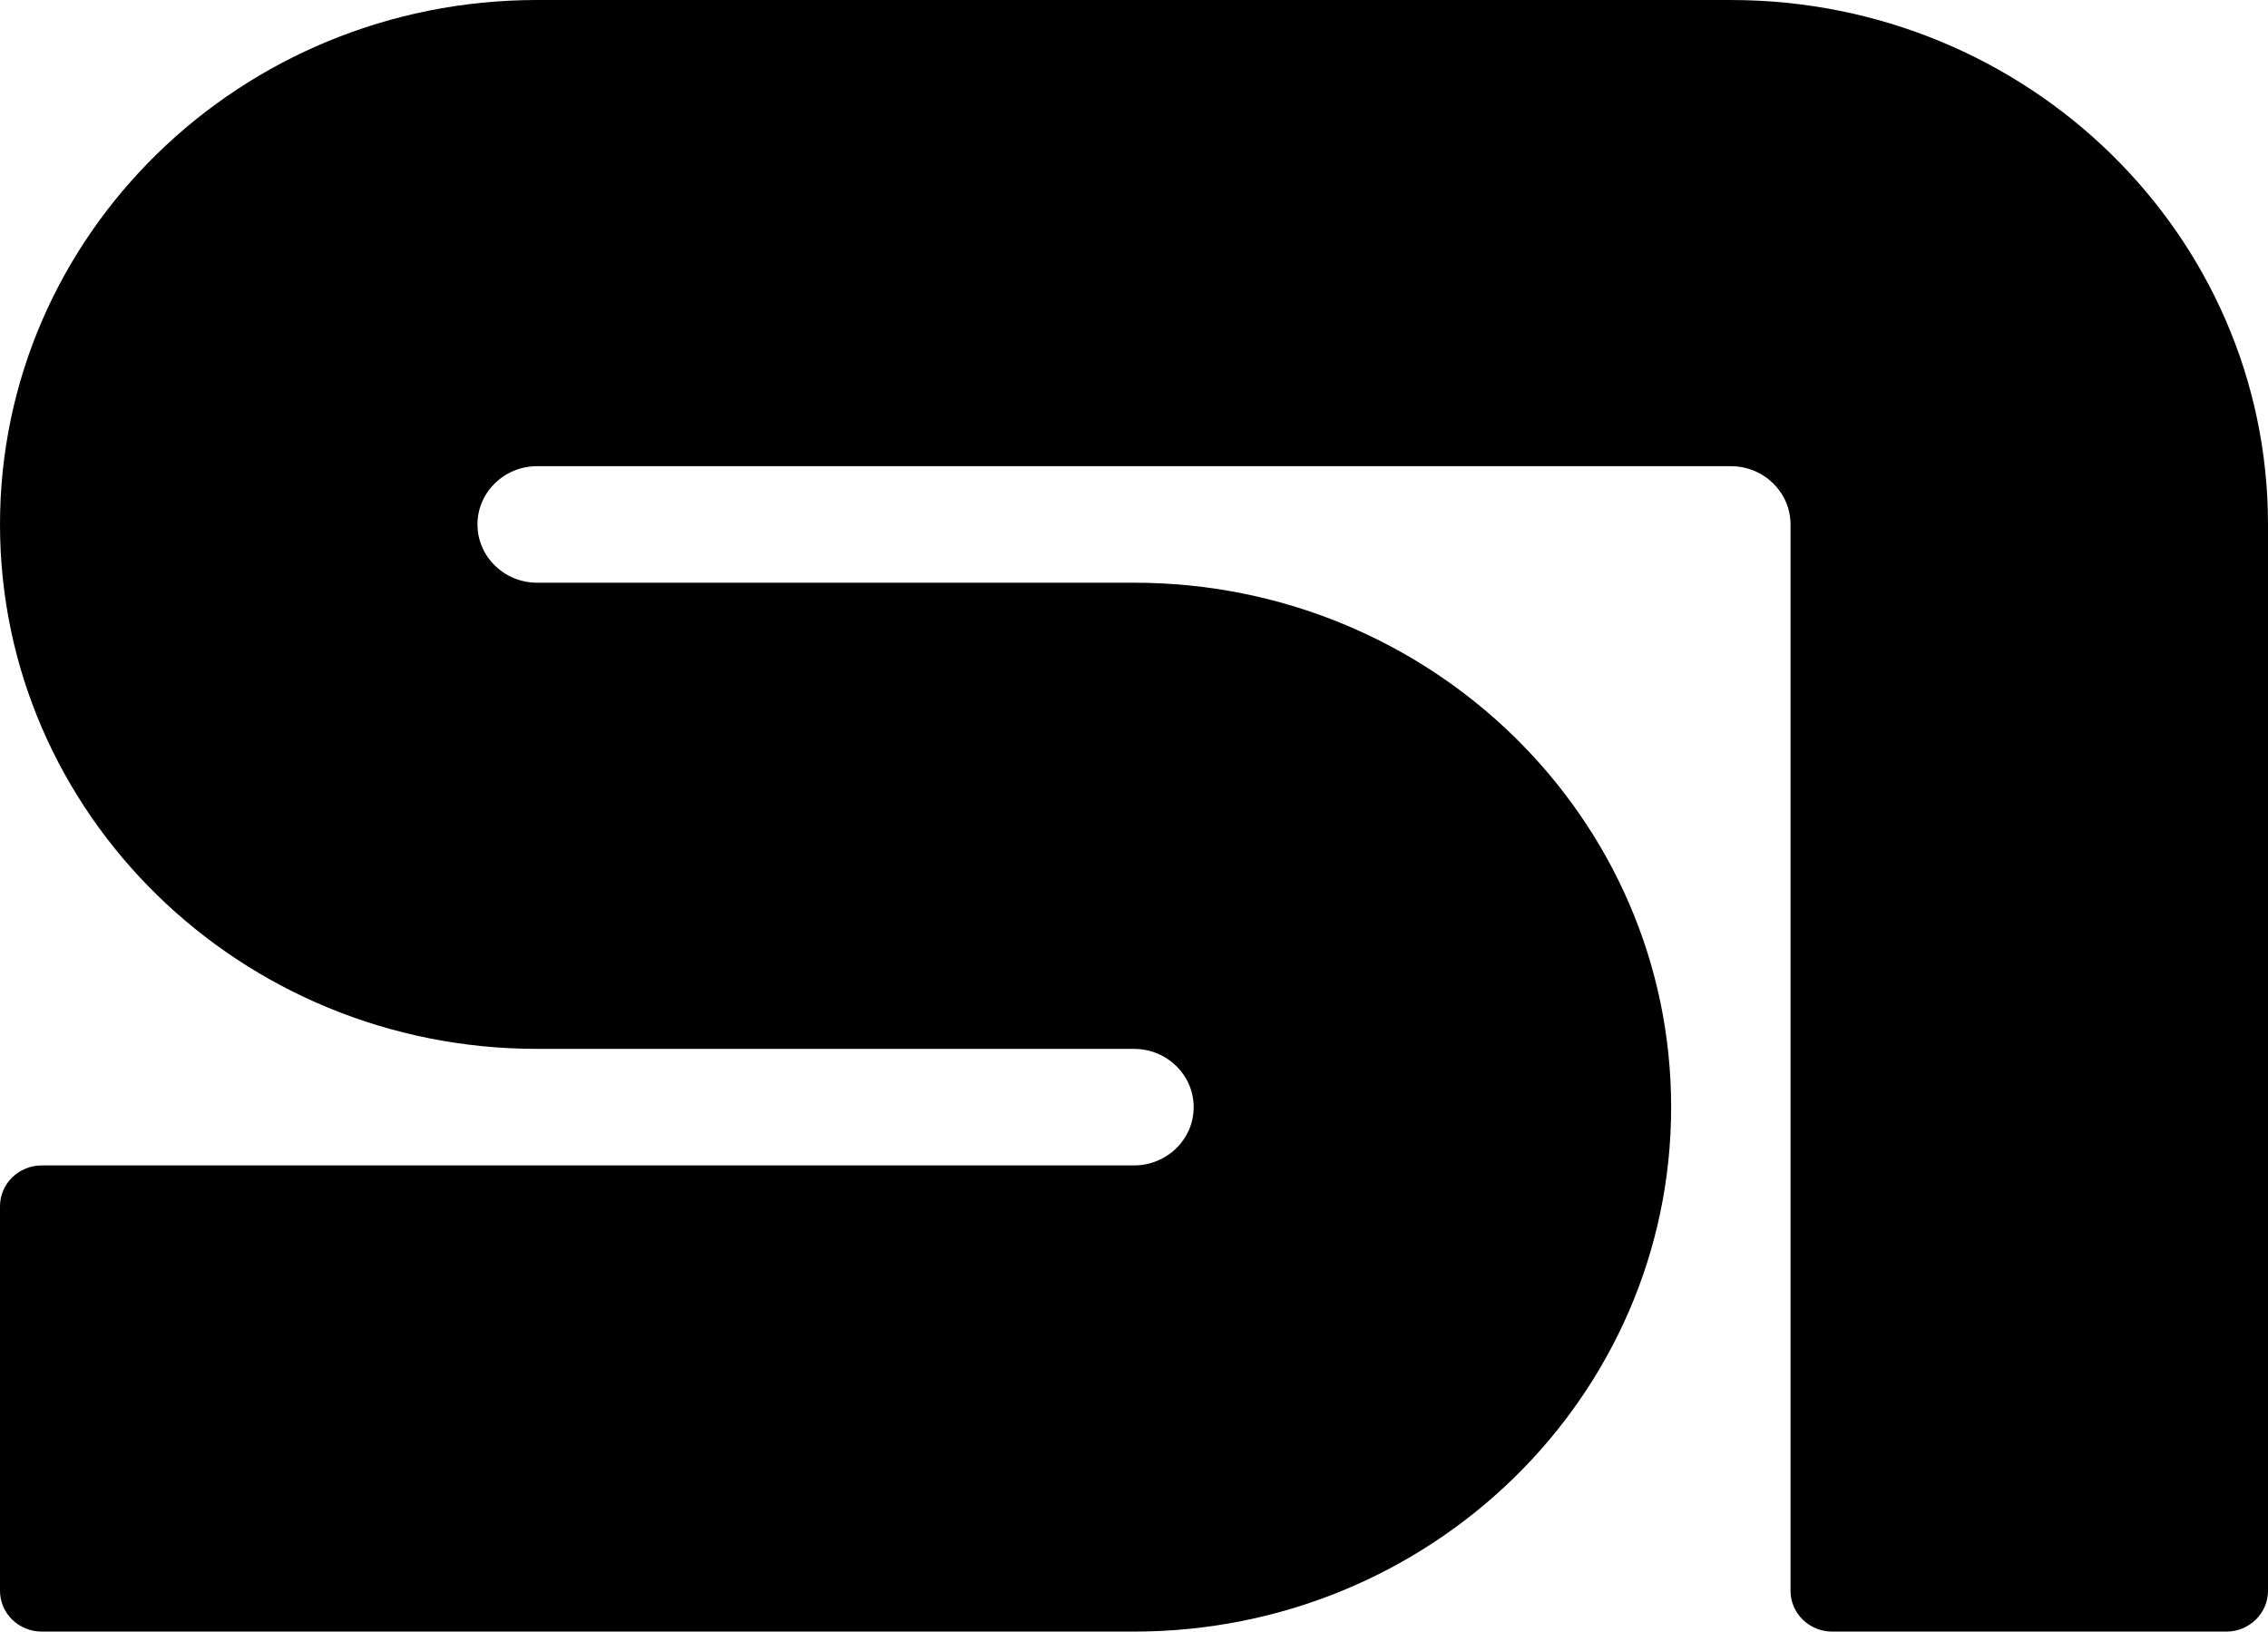
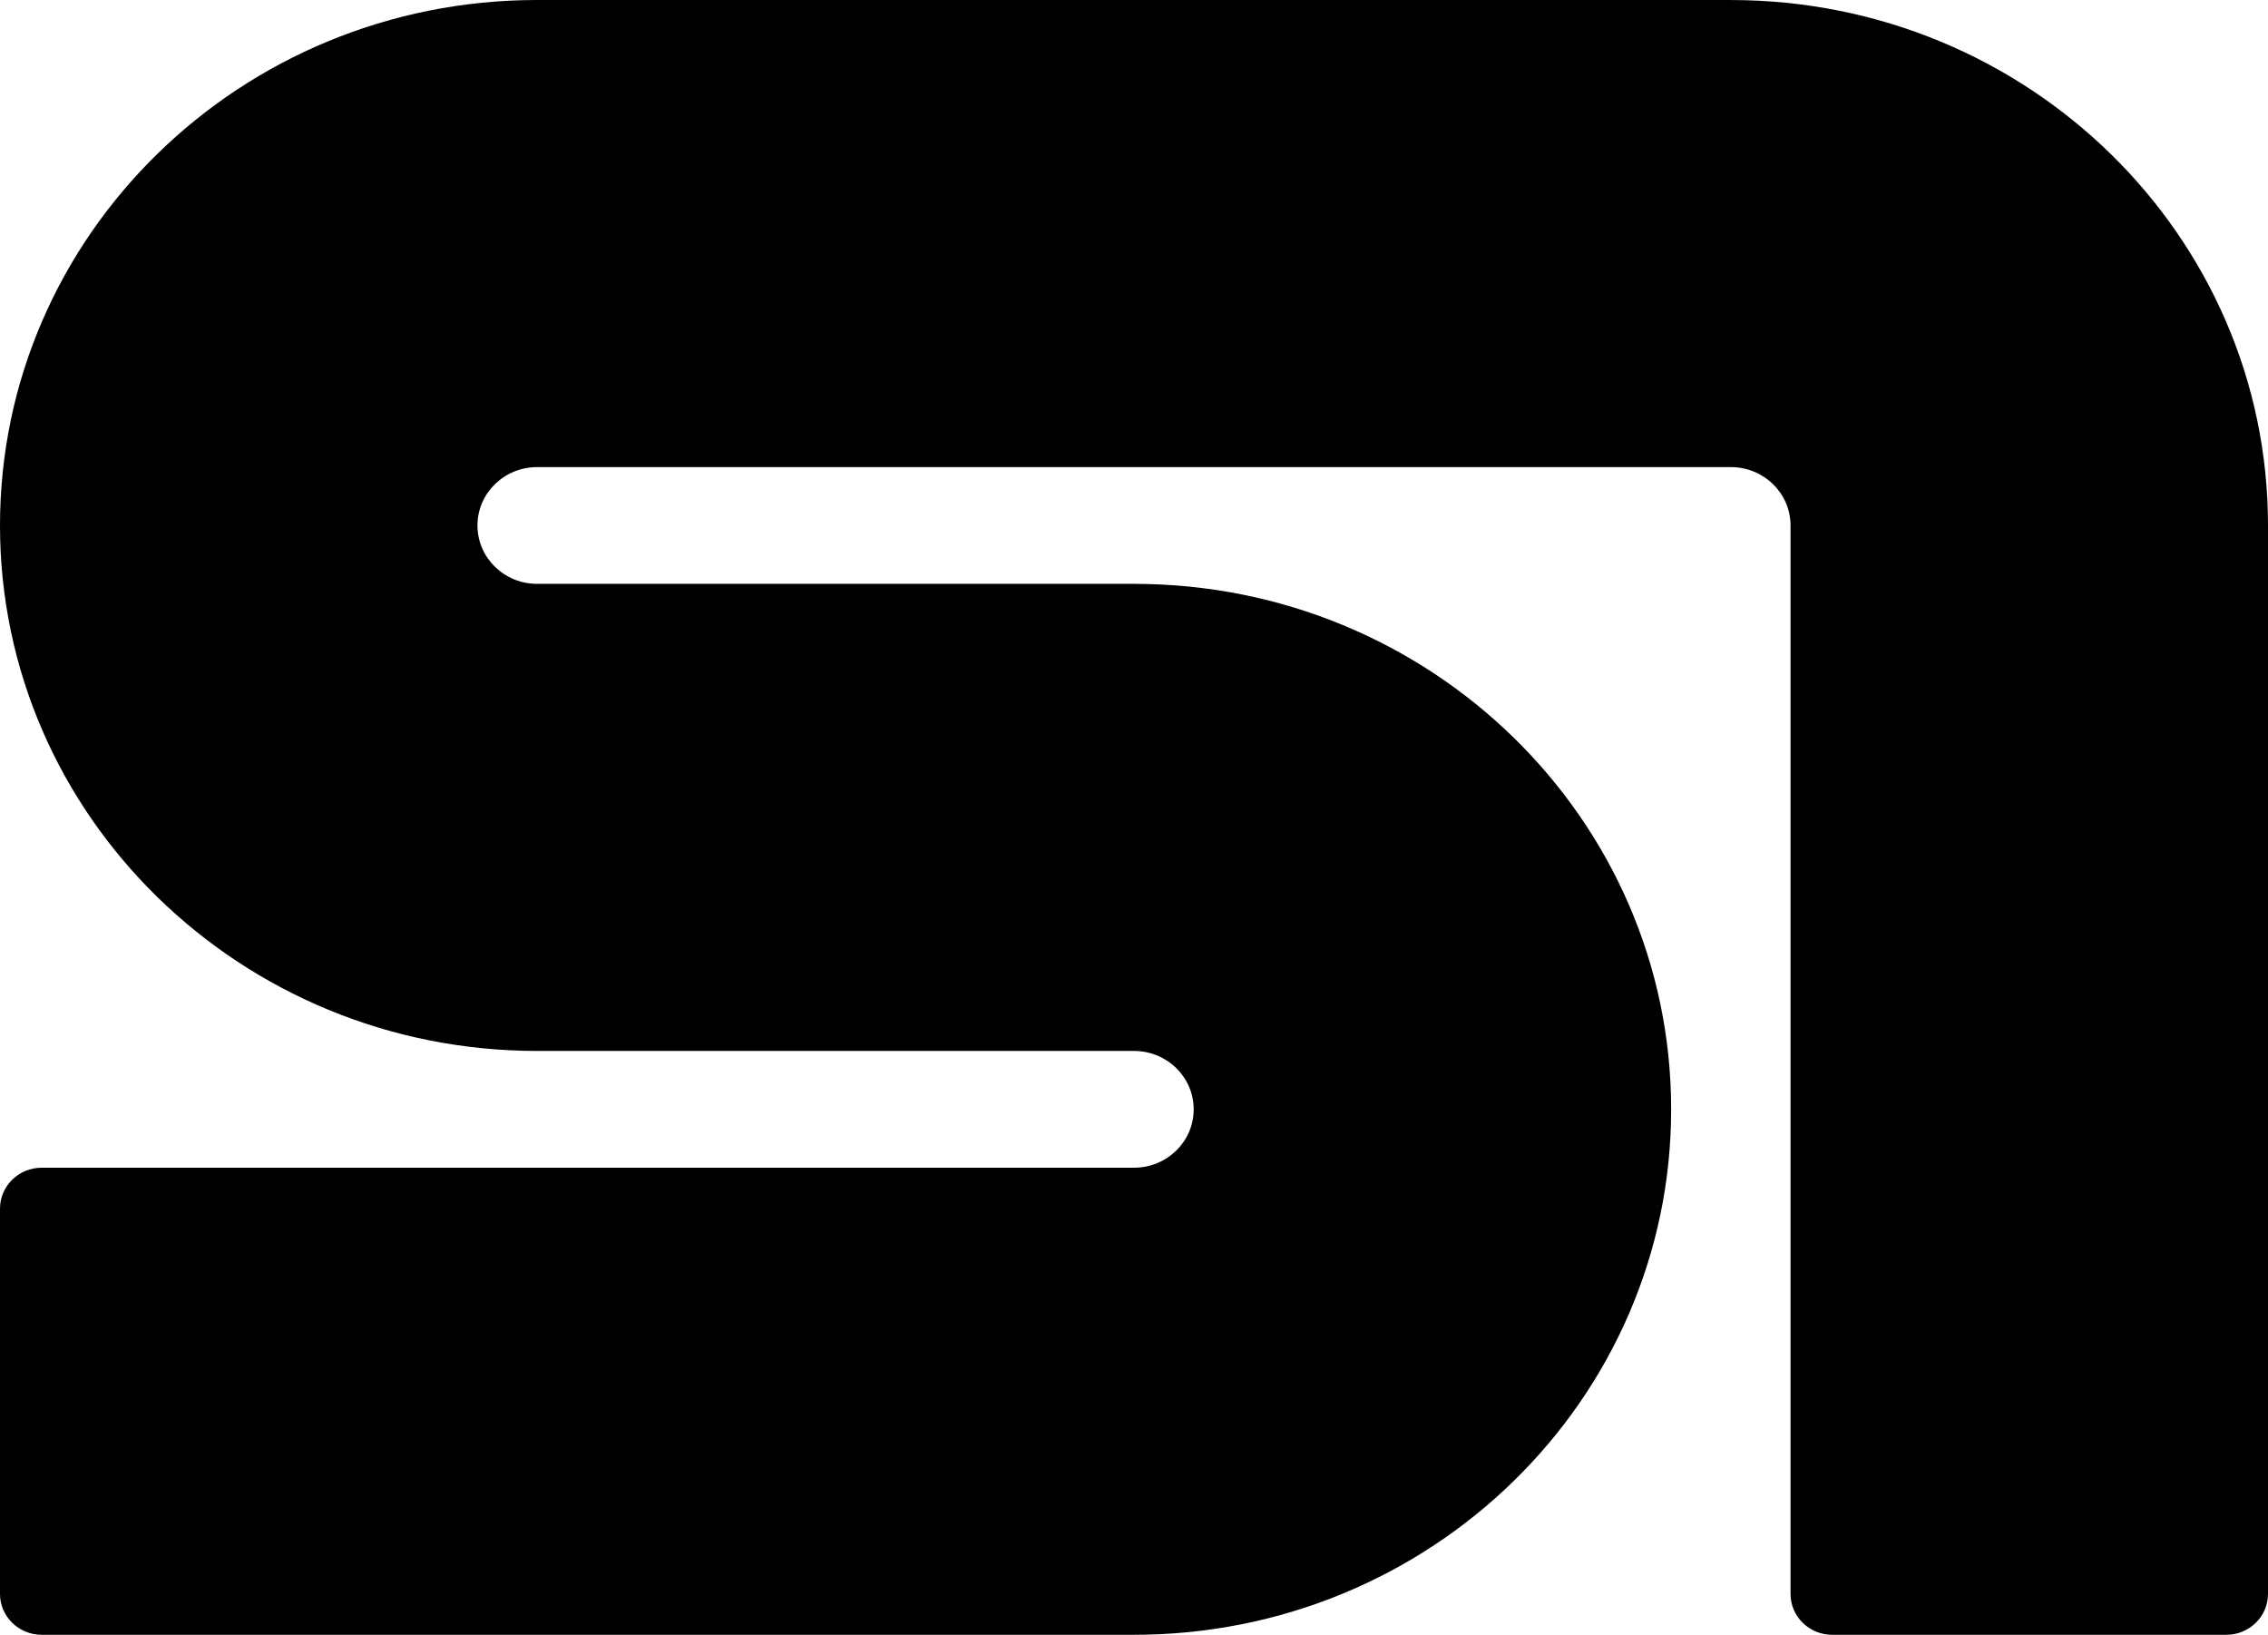
- <svg xmlns="http://www.w3.org/2000/svg" width="556" height="400" viewBox="0 0 556 400" fill="black">
-   <path d="M131.683 0C58.957 0 0 57.563 0 128.57C0 199.578 58.957 257.141 131.683 257.141H277.998C286.079 257.141 292.629 263.537 292.629 271.426C292.629 279.316 286.079 285.712 277.998 285.712H10.242C4.586 285.712 0 290.189 0 295.712V389.997C0 395.52 4.586 399.997 10.242 399.997H277.998C350.725 399.997 409.681 342.434 409.681 271.426C409.681 200.419 350.725 142.856 277.998 142.856H131.683C123.603 142.856 117.052 136.46 117.052 128.57C117.052 120.681 123.603 114.285 131.683 114.285H379.797C380.005 114.287 380.213 114.288 380.422 114.288H424.317C432.397 114.288 438.948 120.684 438.948 128.574V390C438.948 395.523 443.534 400 449.19 400H545.758C551.415 400 556 395.523 556 390V128.574C556 57.566 497.043 0.003 424.317 0.003H409.681V0H131.683Z" fill="black" />
+ <svg xmlns="http://www.w3.org/2000/svg" viewBox="0 0 111 80" width="111" height="80" fill="none">
+   <g transform="translate(0, 0) scale(1)">
+     <path d="M26.289 0C11.77 0 0 11.513 0 25.714C0 39.915 11.77 51.428 26.289 51.428H55.5C57.113 51.428 58.421 52.707 58.421 54.285C58.421 55.863 57.113 57.142 55.5 57.142H2.045C0.915 57.142 0 58.038 0 59.142V77.999C0 79.104 0.915 79.999 2.045 79.999H55.5C70.019 79.999 81.789 68.487 81.789 54.285C81.789 40.084 70.019 28.571 55.5 28.571H26.289C24.676 28.571 23.368 27.292 23.368 25.714C23.368 24.136 24.676 22.857 26.289 22.857H75.823C75.864 22.857 75.906 22.858 75.948 22.858H84.711C86.324 22.858 87.632 24.137 87.632 25.715V78C87.632 79.105 88.547 80 89.677 80H108.955C110.085 80 111 79.105 111 78V25.715C111 11.513 99.23 0.001 84.711 0.001H81.789L26.289 0Z" fill="black" />
+   </g>
</svg>
